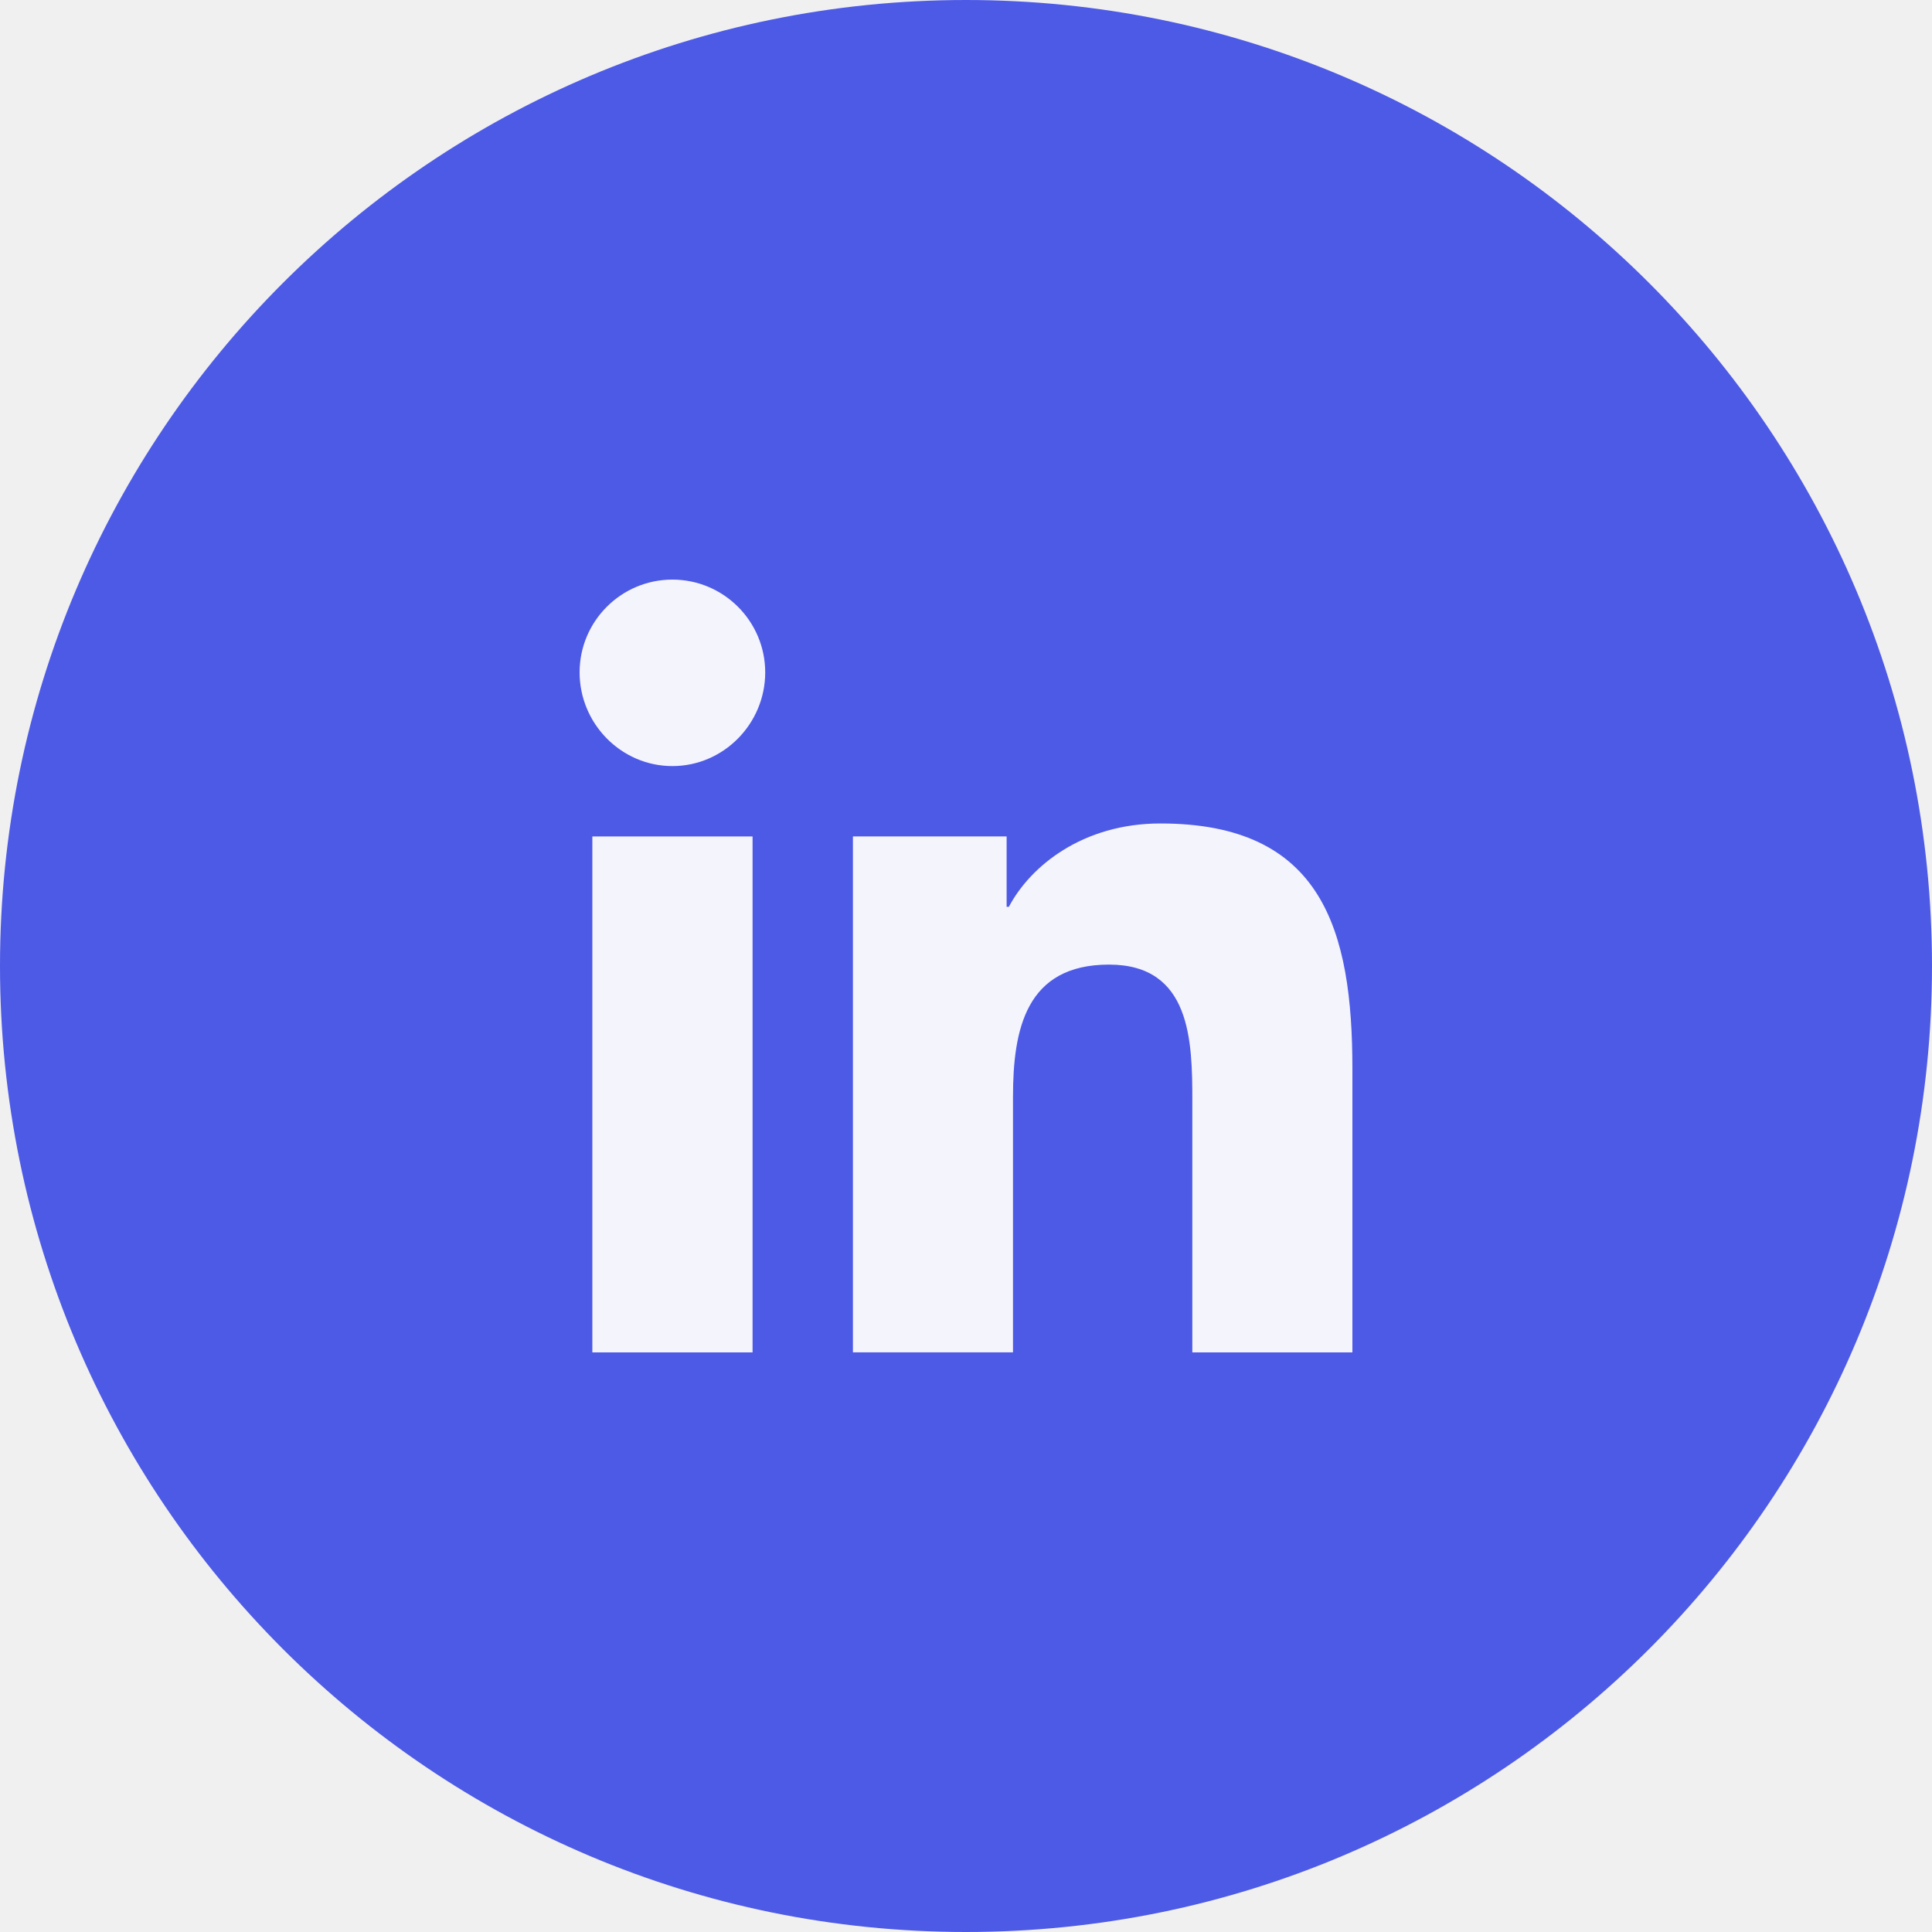
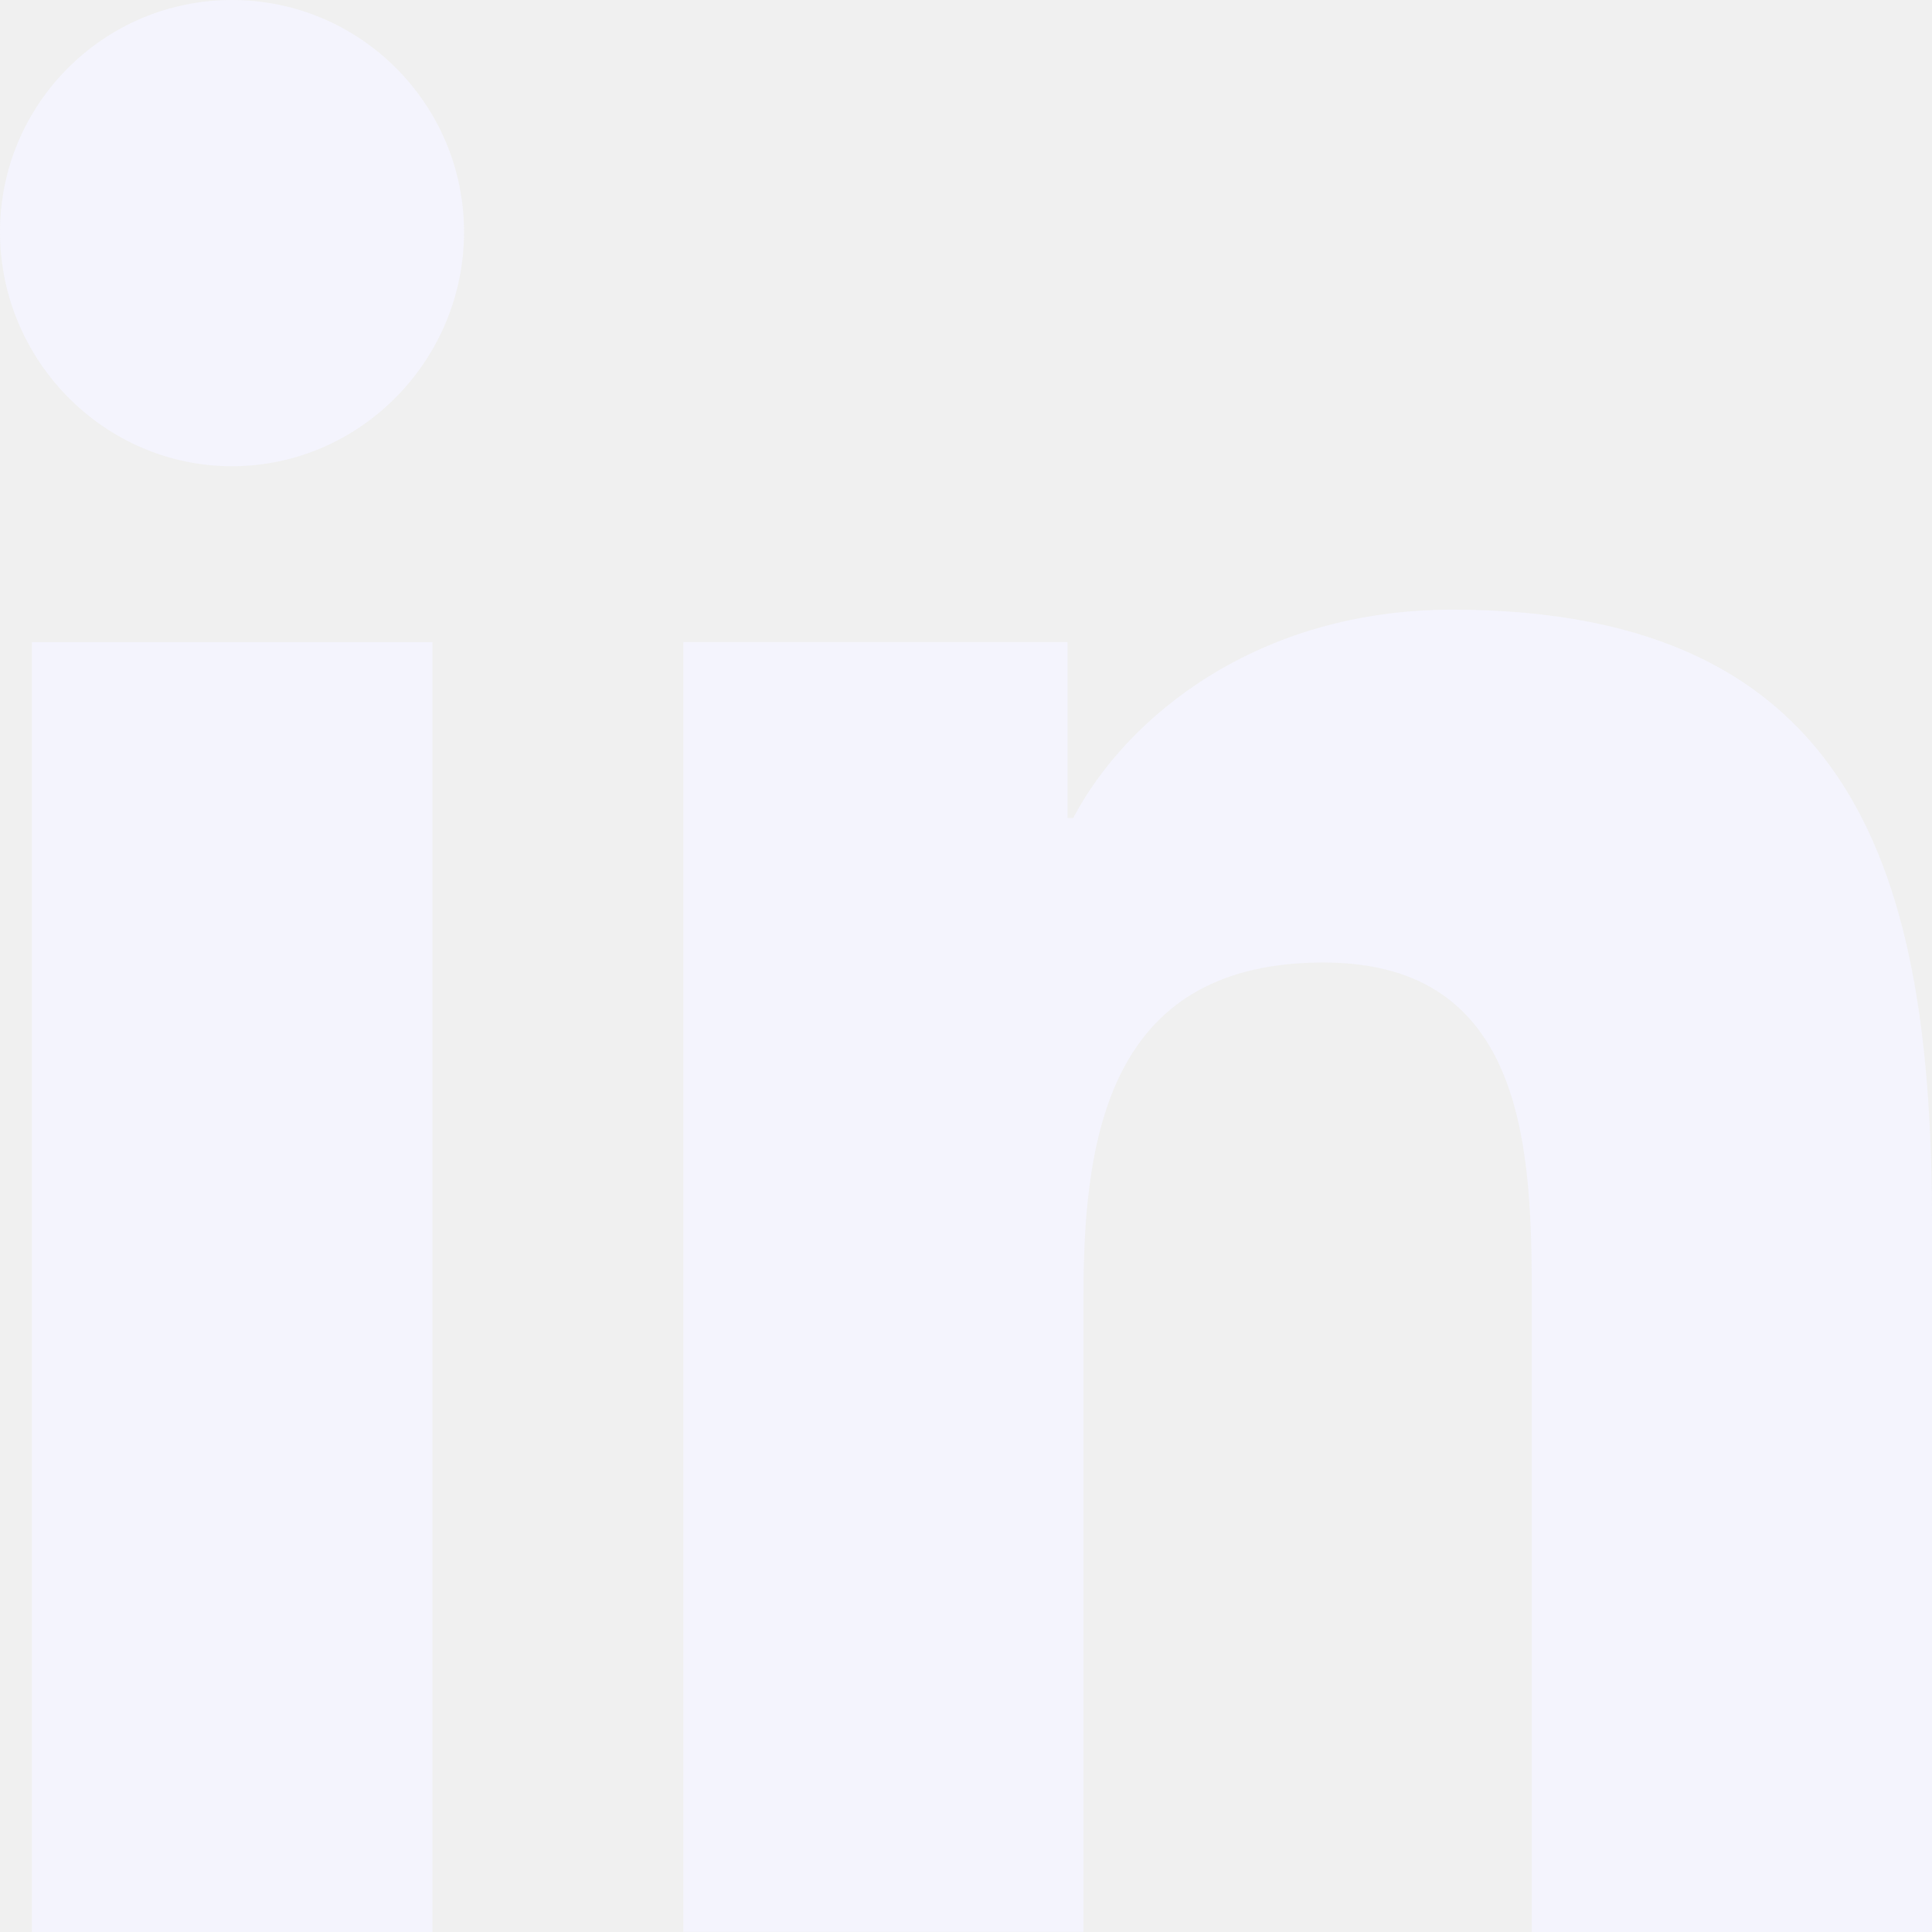
- <svg xmlns="http://www.w3.org/2000/svg" width="40" height="40" viewBox="0 0 40 40" fill="none">
-   <path d="M40 20C40 25.523 37.761 30.523 34.142 34.142C30.523 37.761 25.523 40 20 40C14.477 40 9.477 37.761 5.858 34.142C2.239 30.523 0 25.523 0 20C0 14.477 2.239 9.477 5.858 5.858C9.477 2.239 14.477 0 20 0C25.523 0 30.523 2.239 34.142 5.858C37.761 9.477 40 14.477 40 20Z" fill="#4D5AE5" />
-   <g clip-path="url(#clip0_982785_457)">
-     <path d="M27.996 28V27.999H28V22.131C28 19.261 27.382 17.049 24.026 17.049C22.413 17.049 21.33 17.935 20.888 18.774H20.841V17.317H17.659V27.999H20.973V22.71C20.973 21.317 21.237 19.971 22.961 19.971C24.661 19.971 24.686 21.56 24.686 22.799V28H27.996Z" fill="#F4F4FD" />
-     <path d="M12.264 17.318H15.581V28H12.264V17.318Z" fill="#F4F4FD" />
-     <path d="M13.921 12C12.861 12 12 12.861 12 13.921C12 14.982 12.861 15.861 13.921 15.861C14.982 15.861 15.843 14.982 15.843 13.921C15.842 12.861 14.981 12 13.921 12V12Z" fill="#F4F4FD" />
+ <svg xmlns="http://www.w3.org/2000/svg" width="16" height="16" viewBox="0 0 16 16" fill="none">
+   <g clip-path="url(#clip0_982830_558)">
+     <path d="M15.996 16V15.999H16V10.131C16 7.261 15.382 5.049 12.026 5.049C10.413 5.049 9.33 5.935 8.888 6.774H8.841V5.317H5.659V15.999H8.973V10.71C8.973 9.317 9.237 7.971 10.961 7.971C12.661 7.971 12.686 9.56 12.686 10.799V16H15.996Z" fill="#F4F4FD" />
+     <path d="M0.264 5.318H3.581V16H0.264V5.318Z" fill="#F4F4FD" />
+     <path d="M1.921 0C0.861 0 0 0.861 0 1.921C0 2.982 0.861 3.861 1.921 3.861C2.982 3.861 3.843 2.982 3.843 1.921C3.842 0.861 2.981 0 1.921 0V0Z" fill="#F4F4FD" />
  </g>
  <defs>
-     <clipPath id="clip0_982785_457">
-       <rect width="16" height="16" fill="white" transform="translate(12.0001 12)" />
+     <clipPath id="clip0_982830_558">
+       <rect width="16" height="16" fill="white" />
    </clipPath>
  </defs>
</svg>
